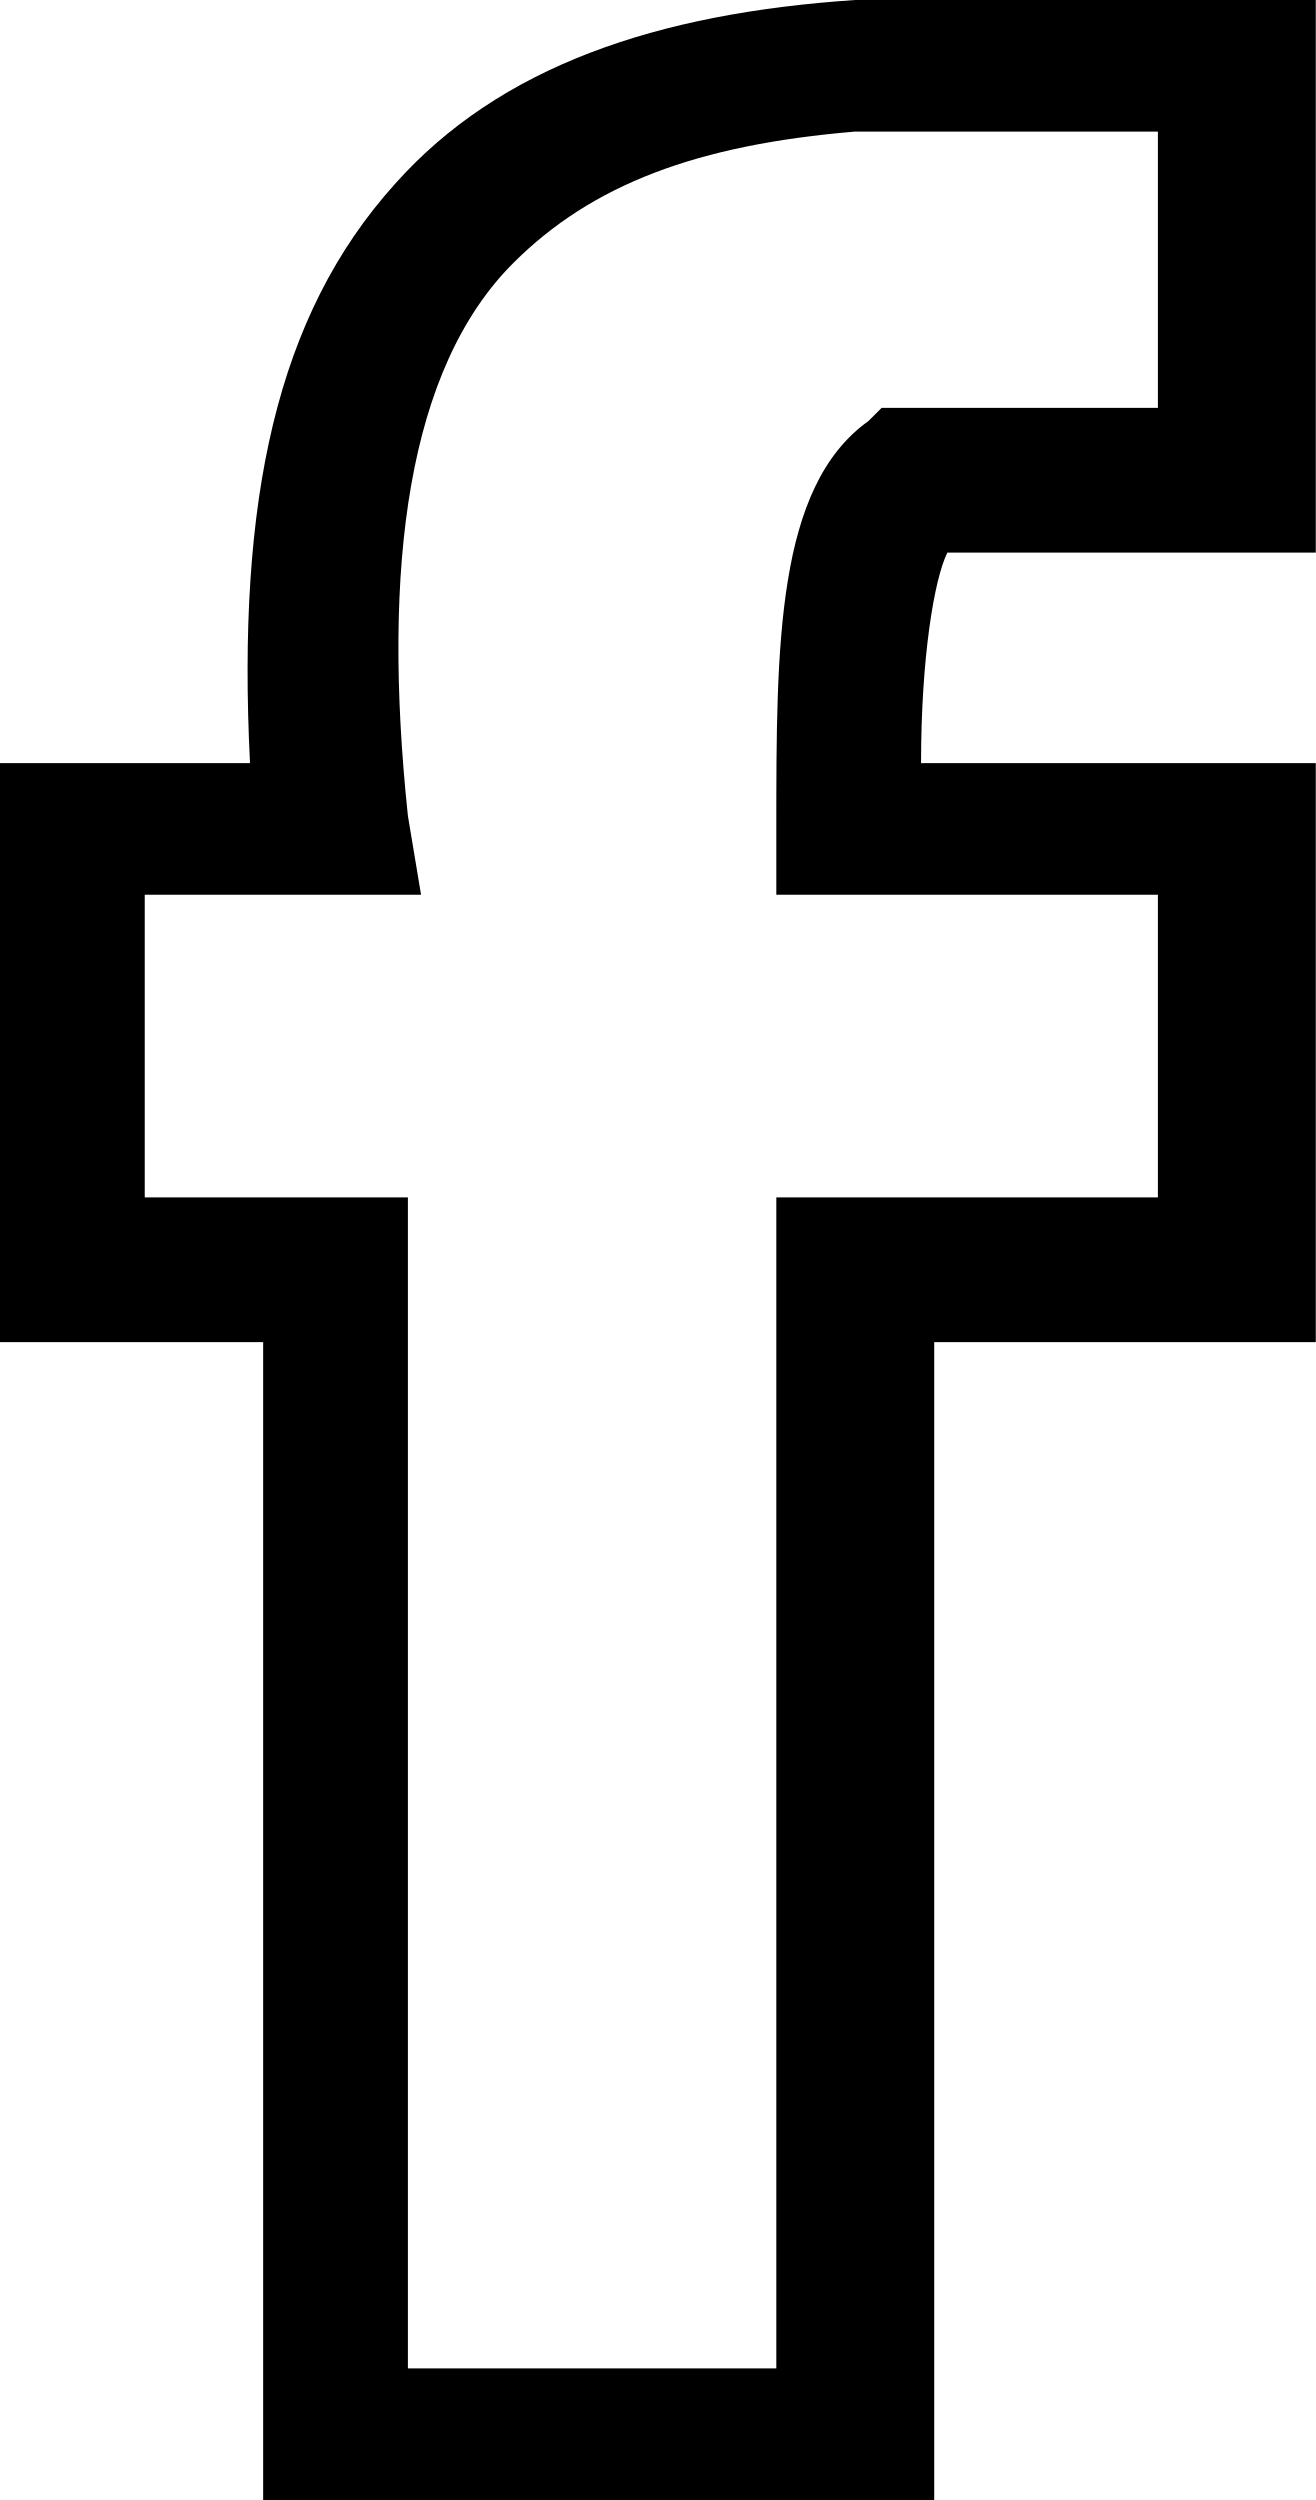
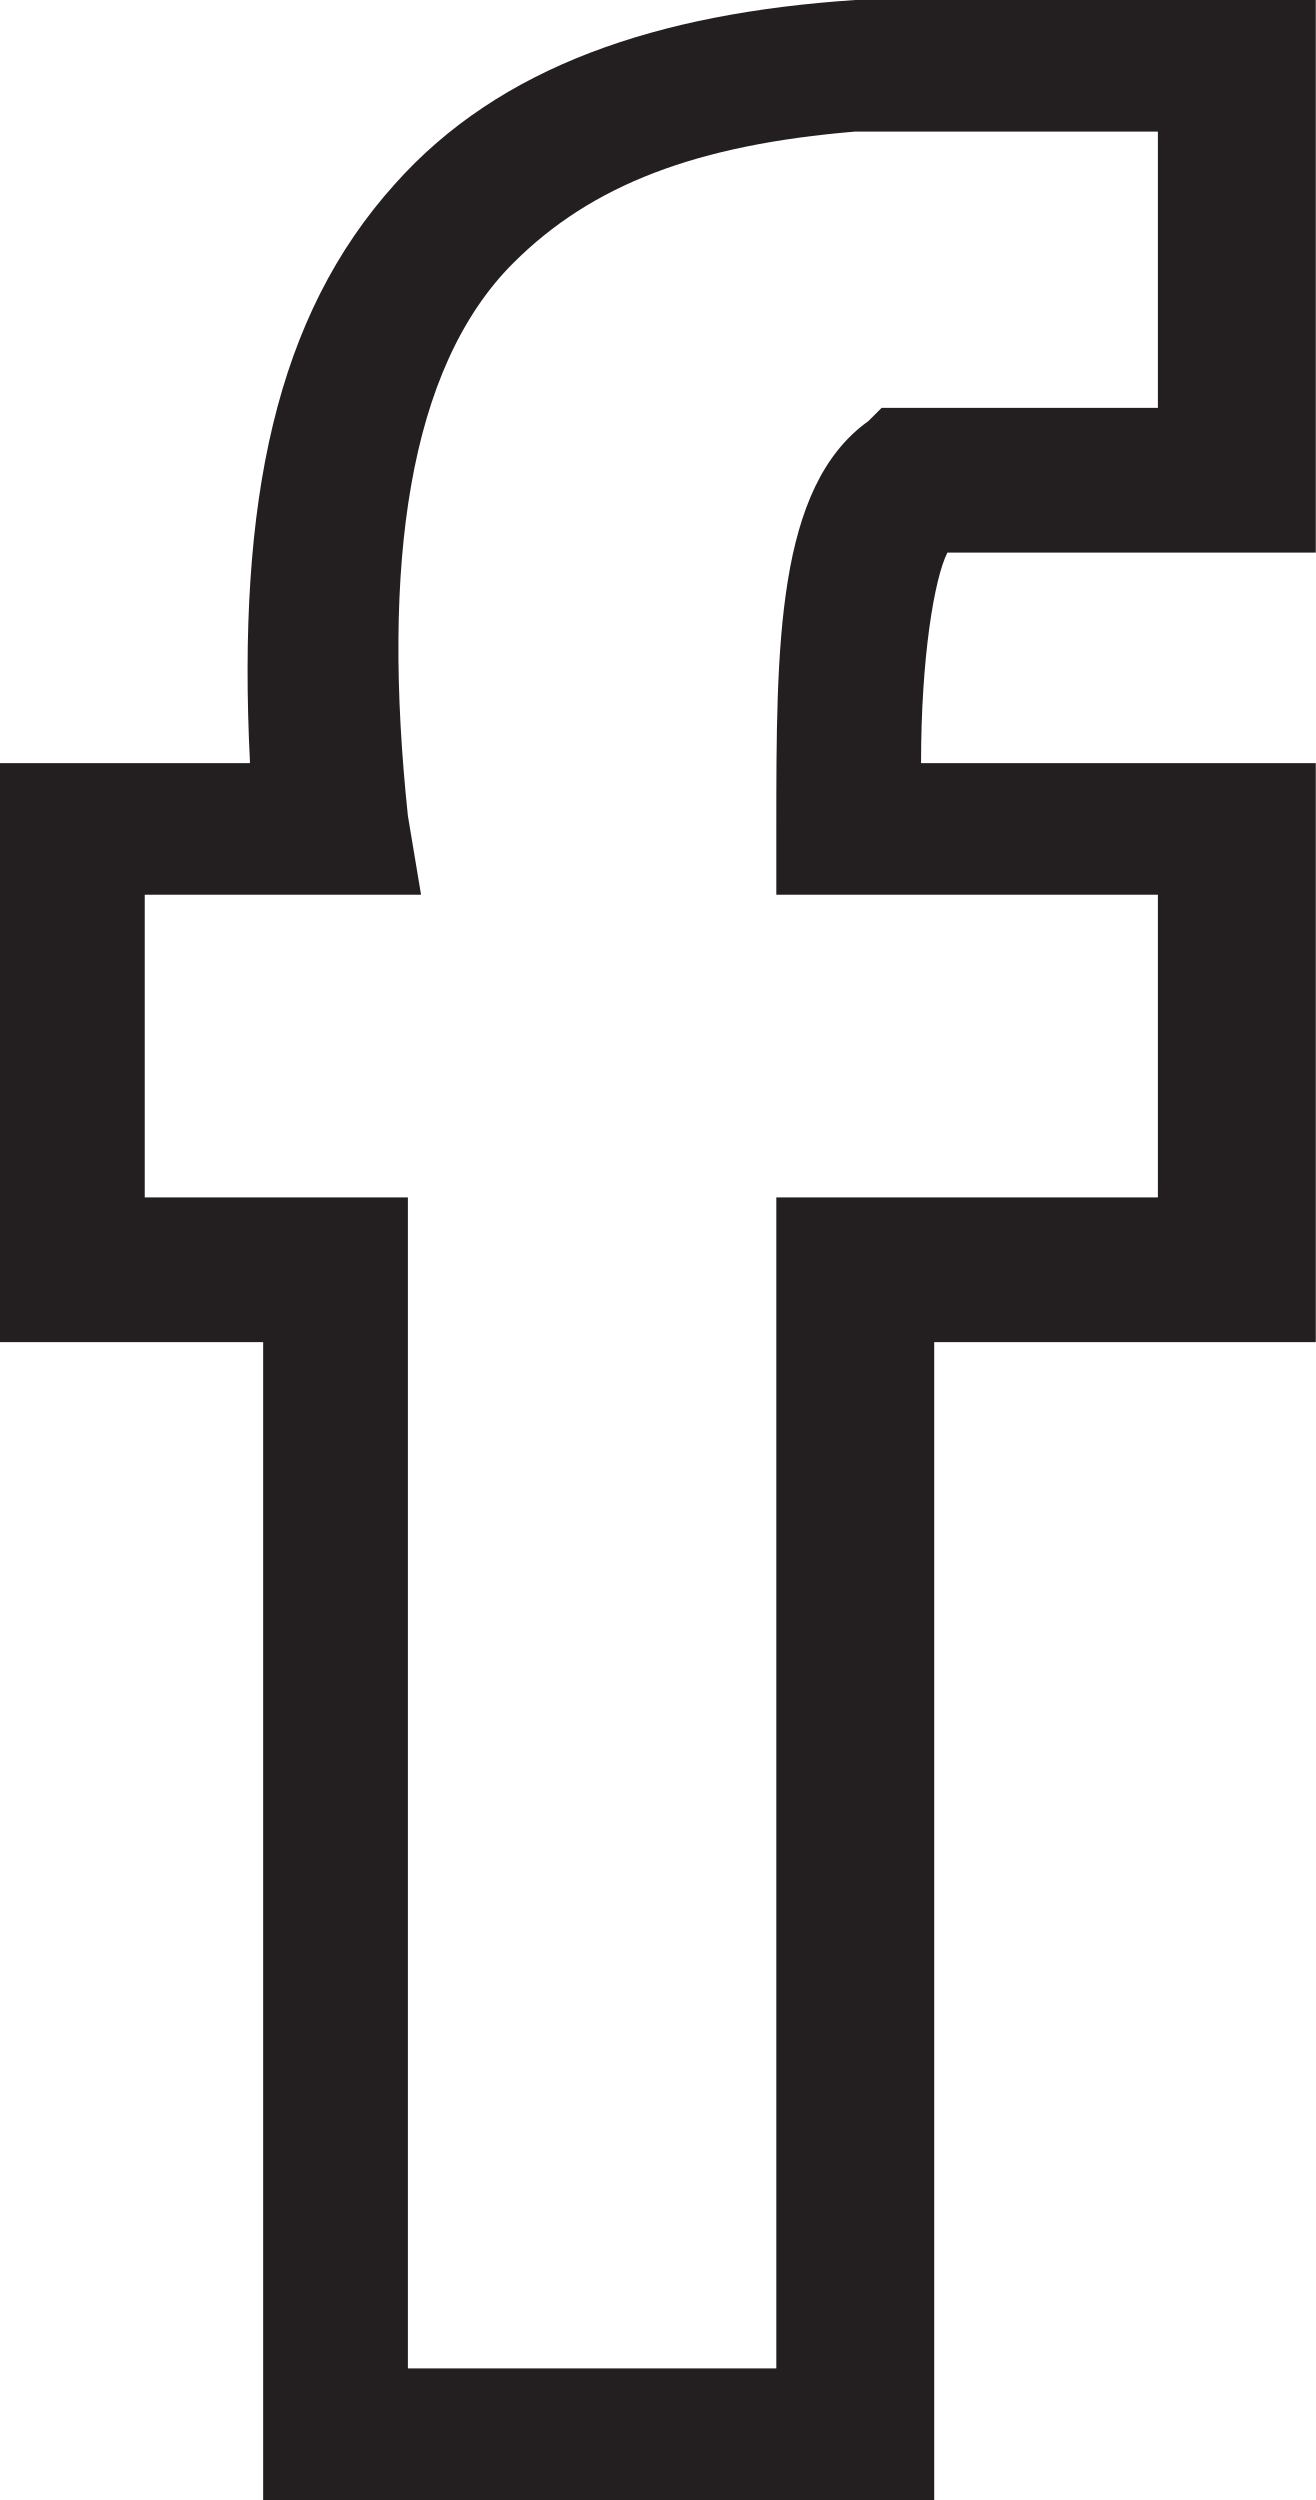
<svg xmlns="http://www.w3.org/2000/svg" version="1.1" id="Layer_1" x="0px" y="0px" viewBox="0 0 10 19" style="enable-background:new 0 0 10 19;" xml:space="preserve">
-   <path d="M7.1,19H2v-8.8H0V5.8h1.9C1.8,3.8,2.1,2.4,3,1.4C3.8,0.5,5,0.1,6.5,0H10v4.2H7.2C7.1,4.4,7,5,7,5.8h3v4.4H7.1V19z M3.1,18  h2.8V9.1h2.9V6.8H5.9V6.3c0-1.4,0-2.6,0.7-3.1l0.1-0.1h2.1V1H6.5c-1.2,0.1-2,0.4-2.6,1c-0.8,0.8-1,2.3-0.8,4.2l0.1,0.6H1.1v2.3h2V18  z" />
+   <path fill="#231f20" d="M7.1,19H2v-8.8H0V5.8h1.9C1.8,3.8,2.1,2.4,3,1.4C3.8,0.5,5,0.1,6.5,0H10v4.2H7.2C7.1,4.4,7,5,7,5.8h3v4.4H7.1V19z M3.1,18   h2.8V9.1h2.9V6.8H5.9V6.3c0-1.4,0-2.6,0.7-3.1l0.1-0.1h2.1V1H6.5c-1.2,0.1-2,0.4-2.6,1c-0.8,0.8-1,2.3-0.8,4.2l0.1,0.6H1.1v2.3h2V18   z" />
</svg>
